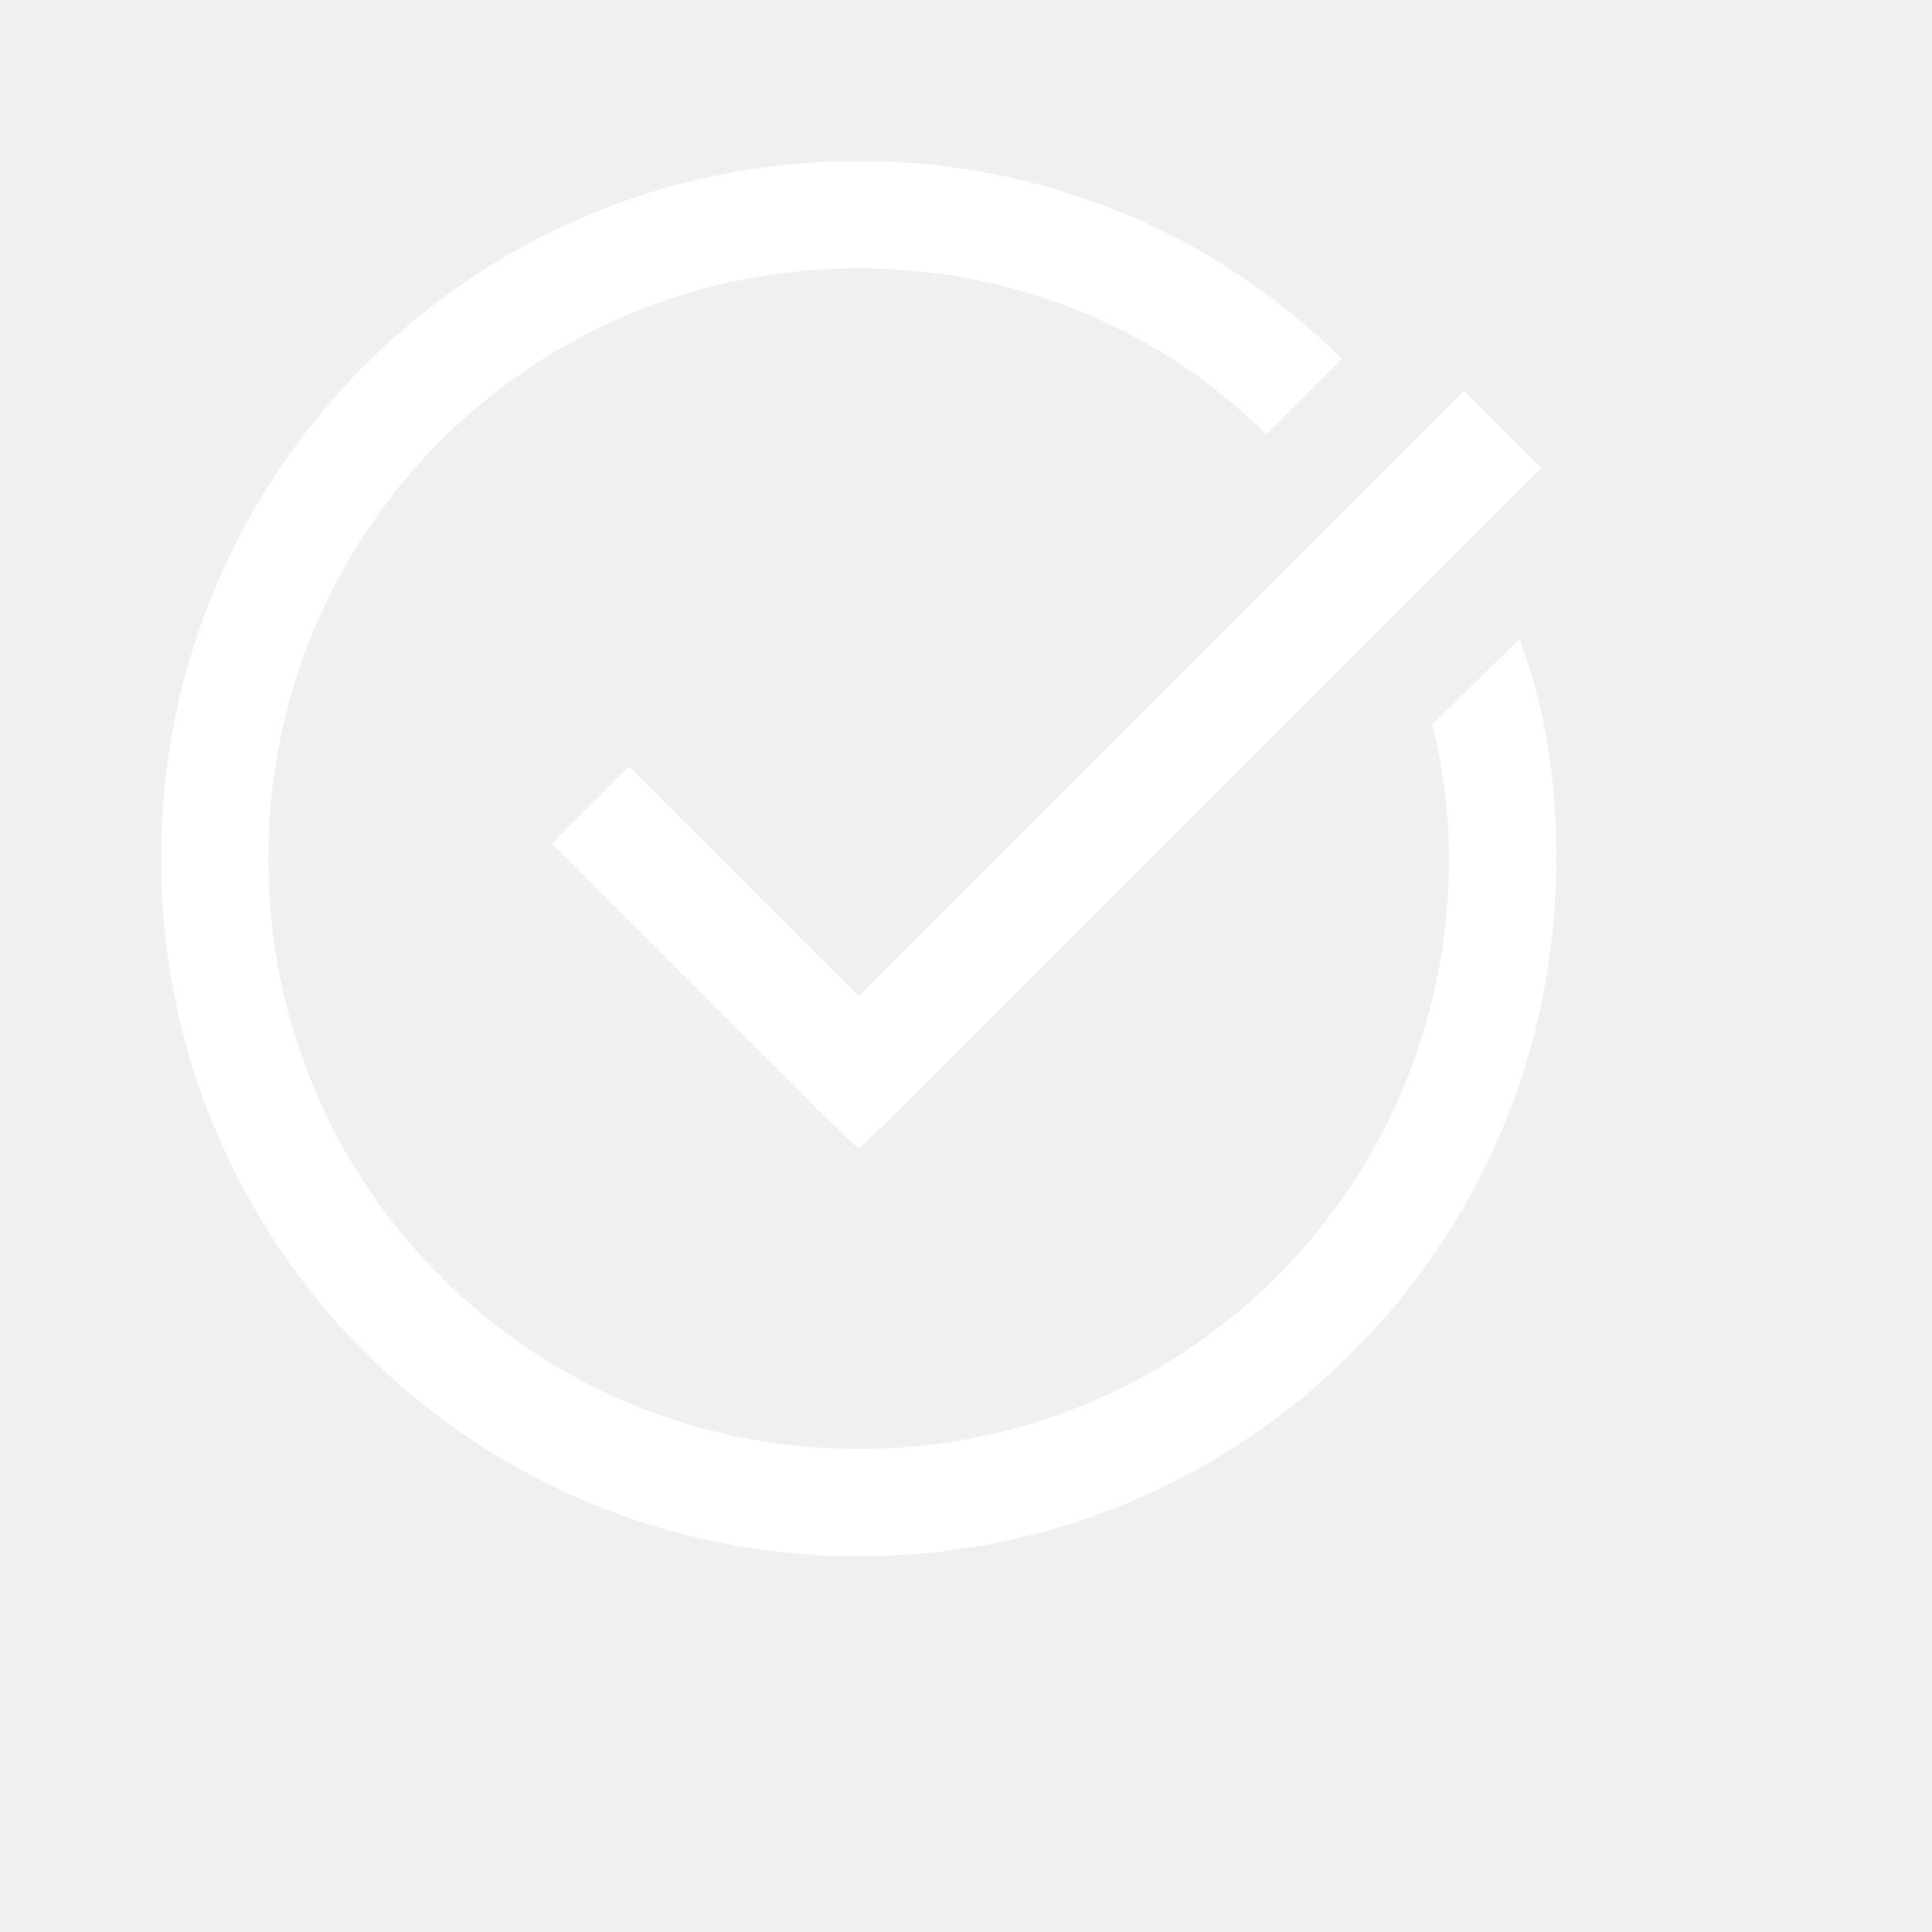
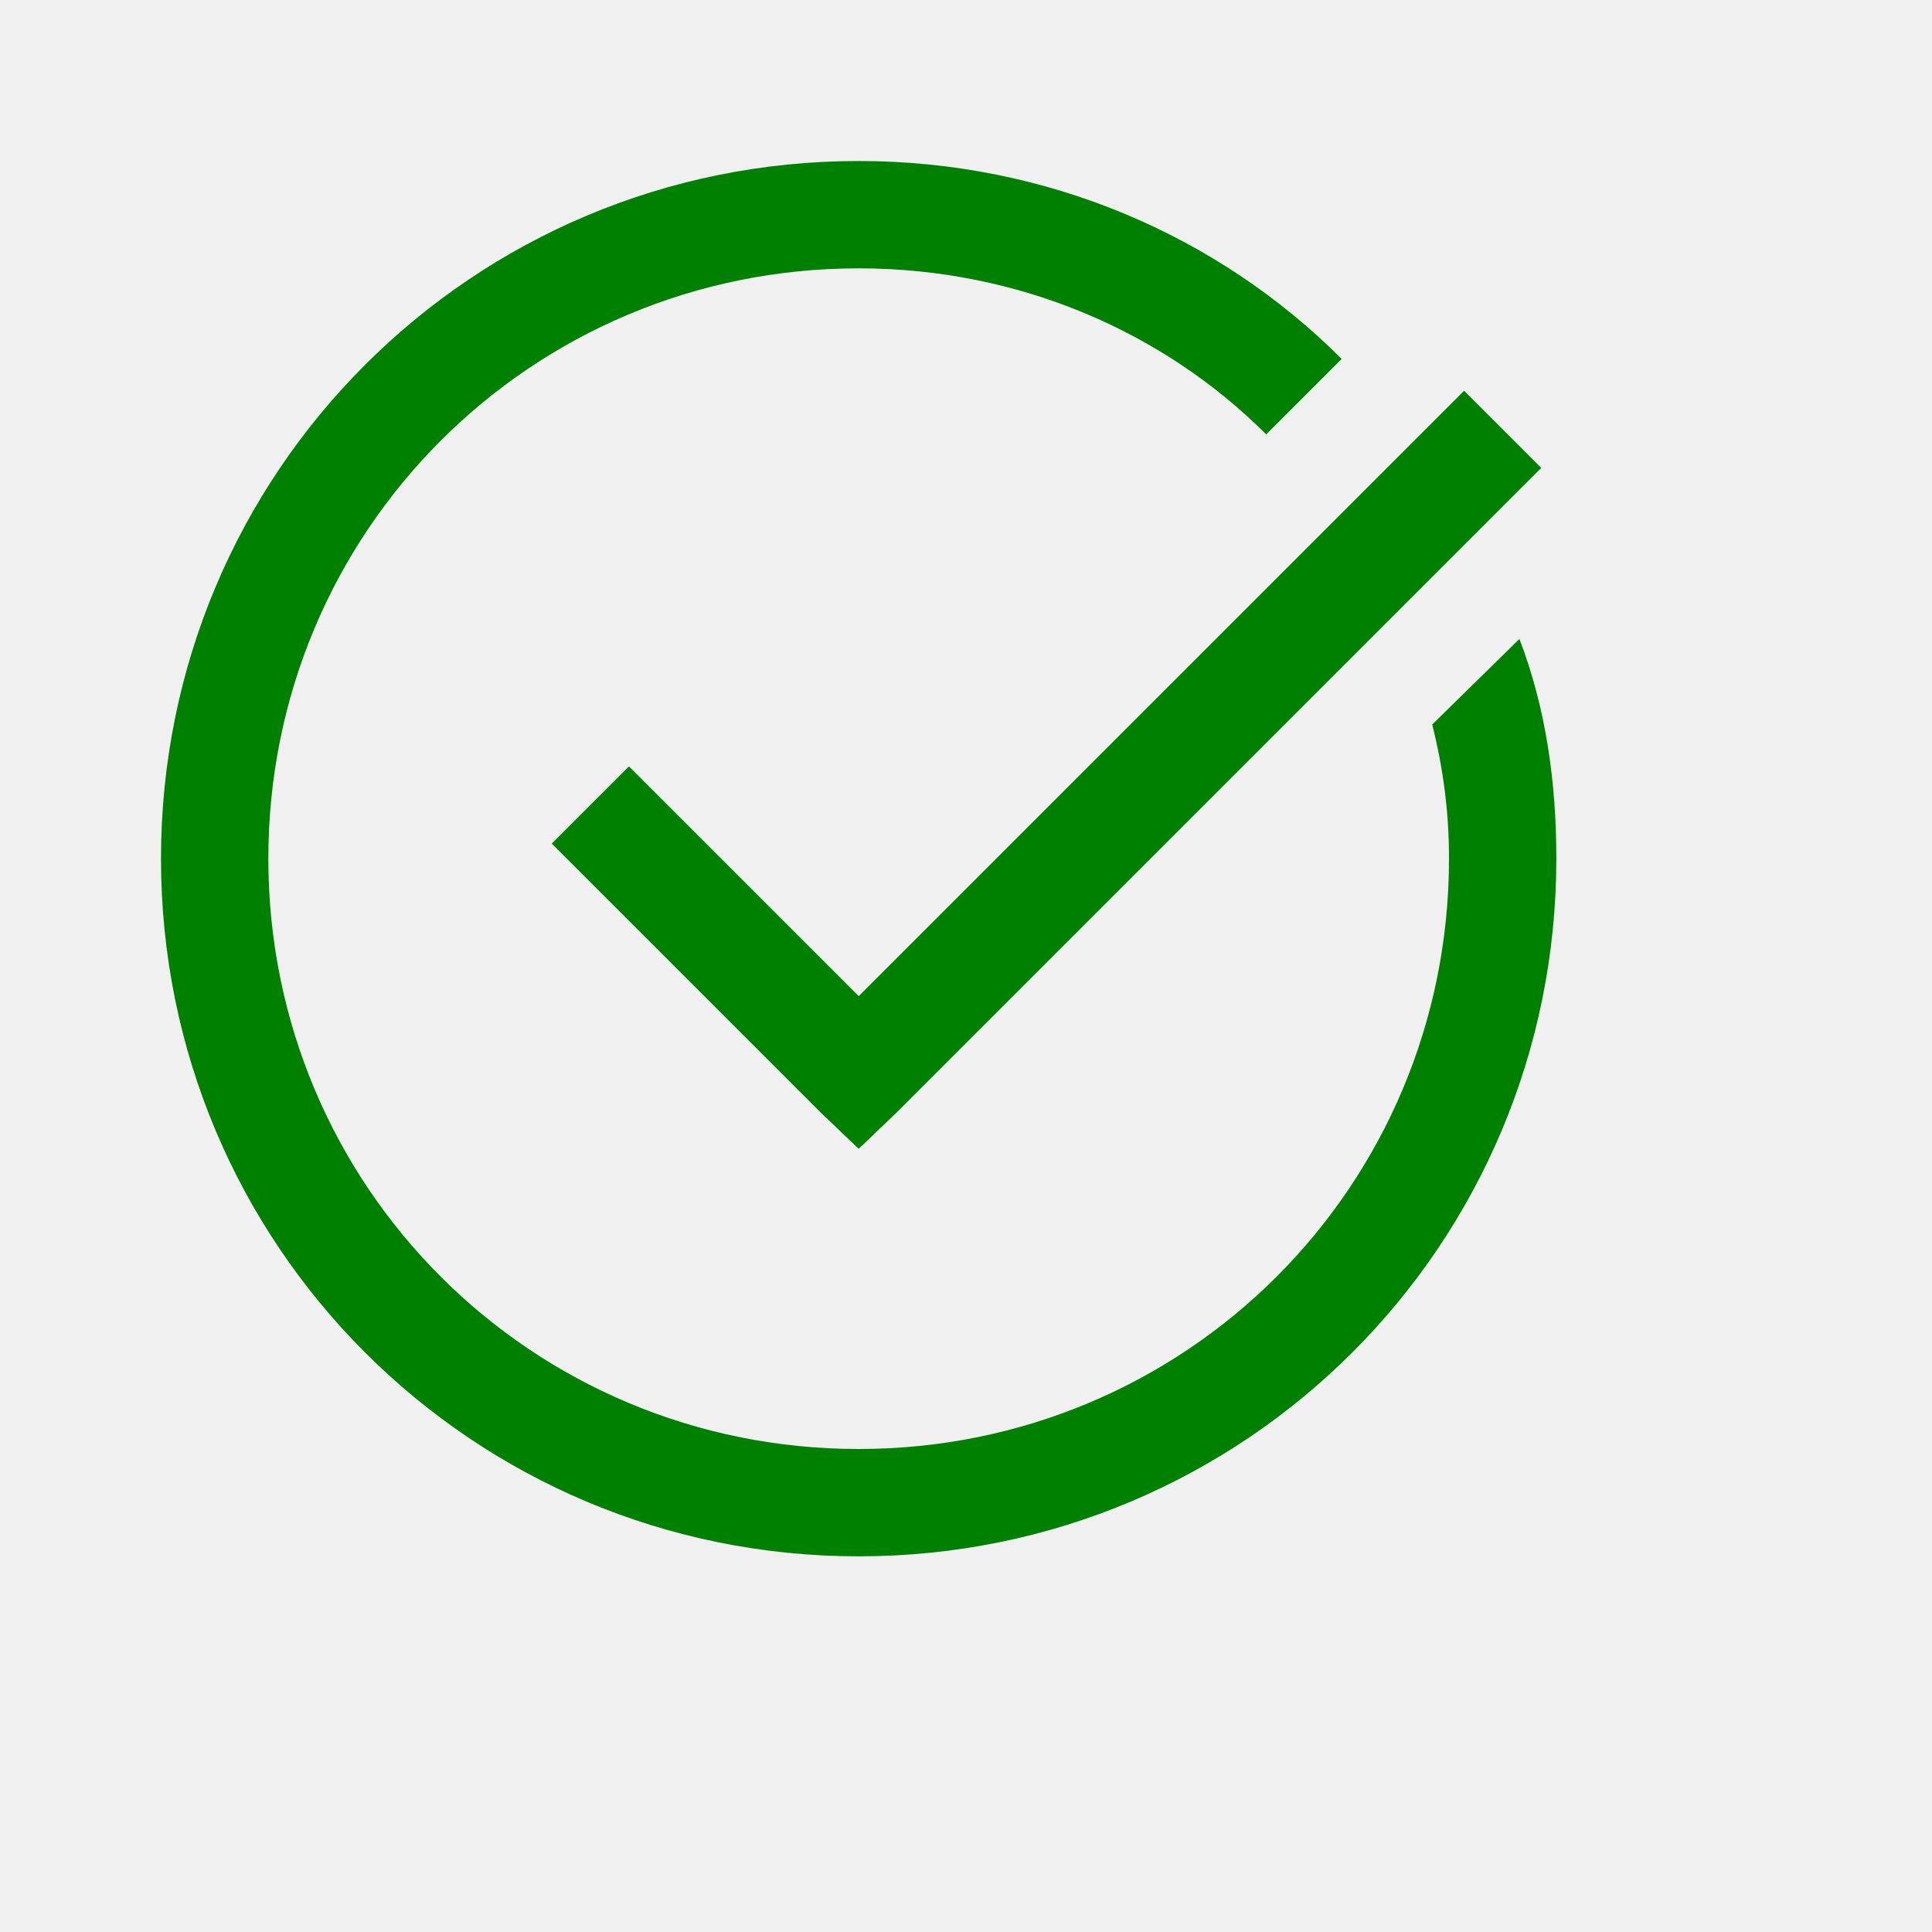
- <svg xmlns="http://www.w3.org/2000/svg" x="0px" y="0px" fill="white" width="100" height="100" viewBox="0 0 36 36">
+ <svg xmlns="http://www.w3.org/2000/svg" x="0px" y="0px" fill="green" width="100" height="100" viewBox="0 0 36 36">
  <path d="M 16 3 C 8.801 3 3 8.801 3 16 C 3 23.199 8.801 29 16 29 C 23.199 29 29 23.199 29 16 C 29 14.602 28.812 13.207 28.312 11.906 L 26.688 13.5 C 26.887 14.301 27 15.102 27 16 C 27 22.102 22.102 27 16 27 C 9.898 27 5 22.102 5 16 C 5 9.898 9.898 5 16 5 C 19 5 21.695 6.195 23.594 8.094 L 25 6.688 C 22.699 4.387 19.5 3 16 3 Z M 27.281 7.281 L 16 18.562 L 11.719 14.281 L 10.281 15.719 L 15.281 20.719 L 16 21.406 L 16.719 20.719 L 28.719 8.719 Z" />
</svg>
